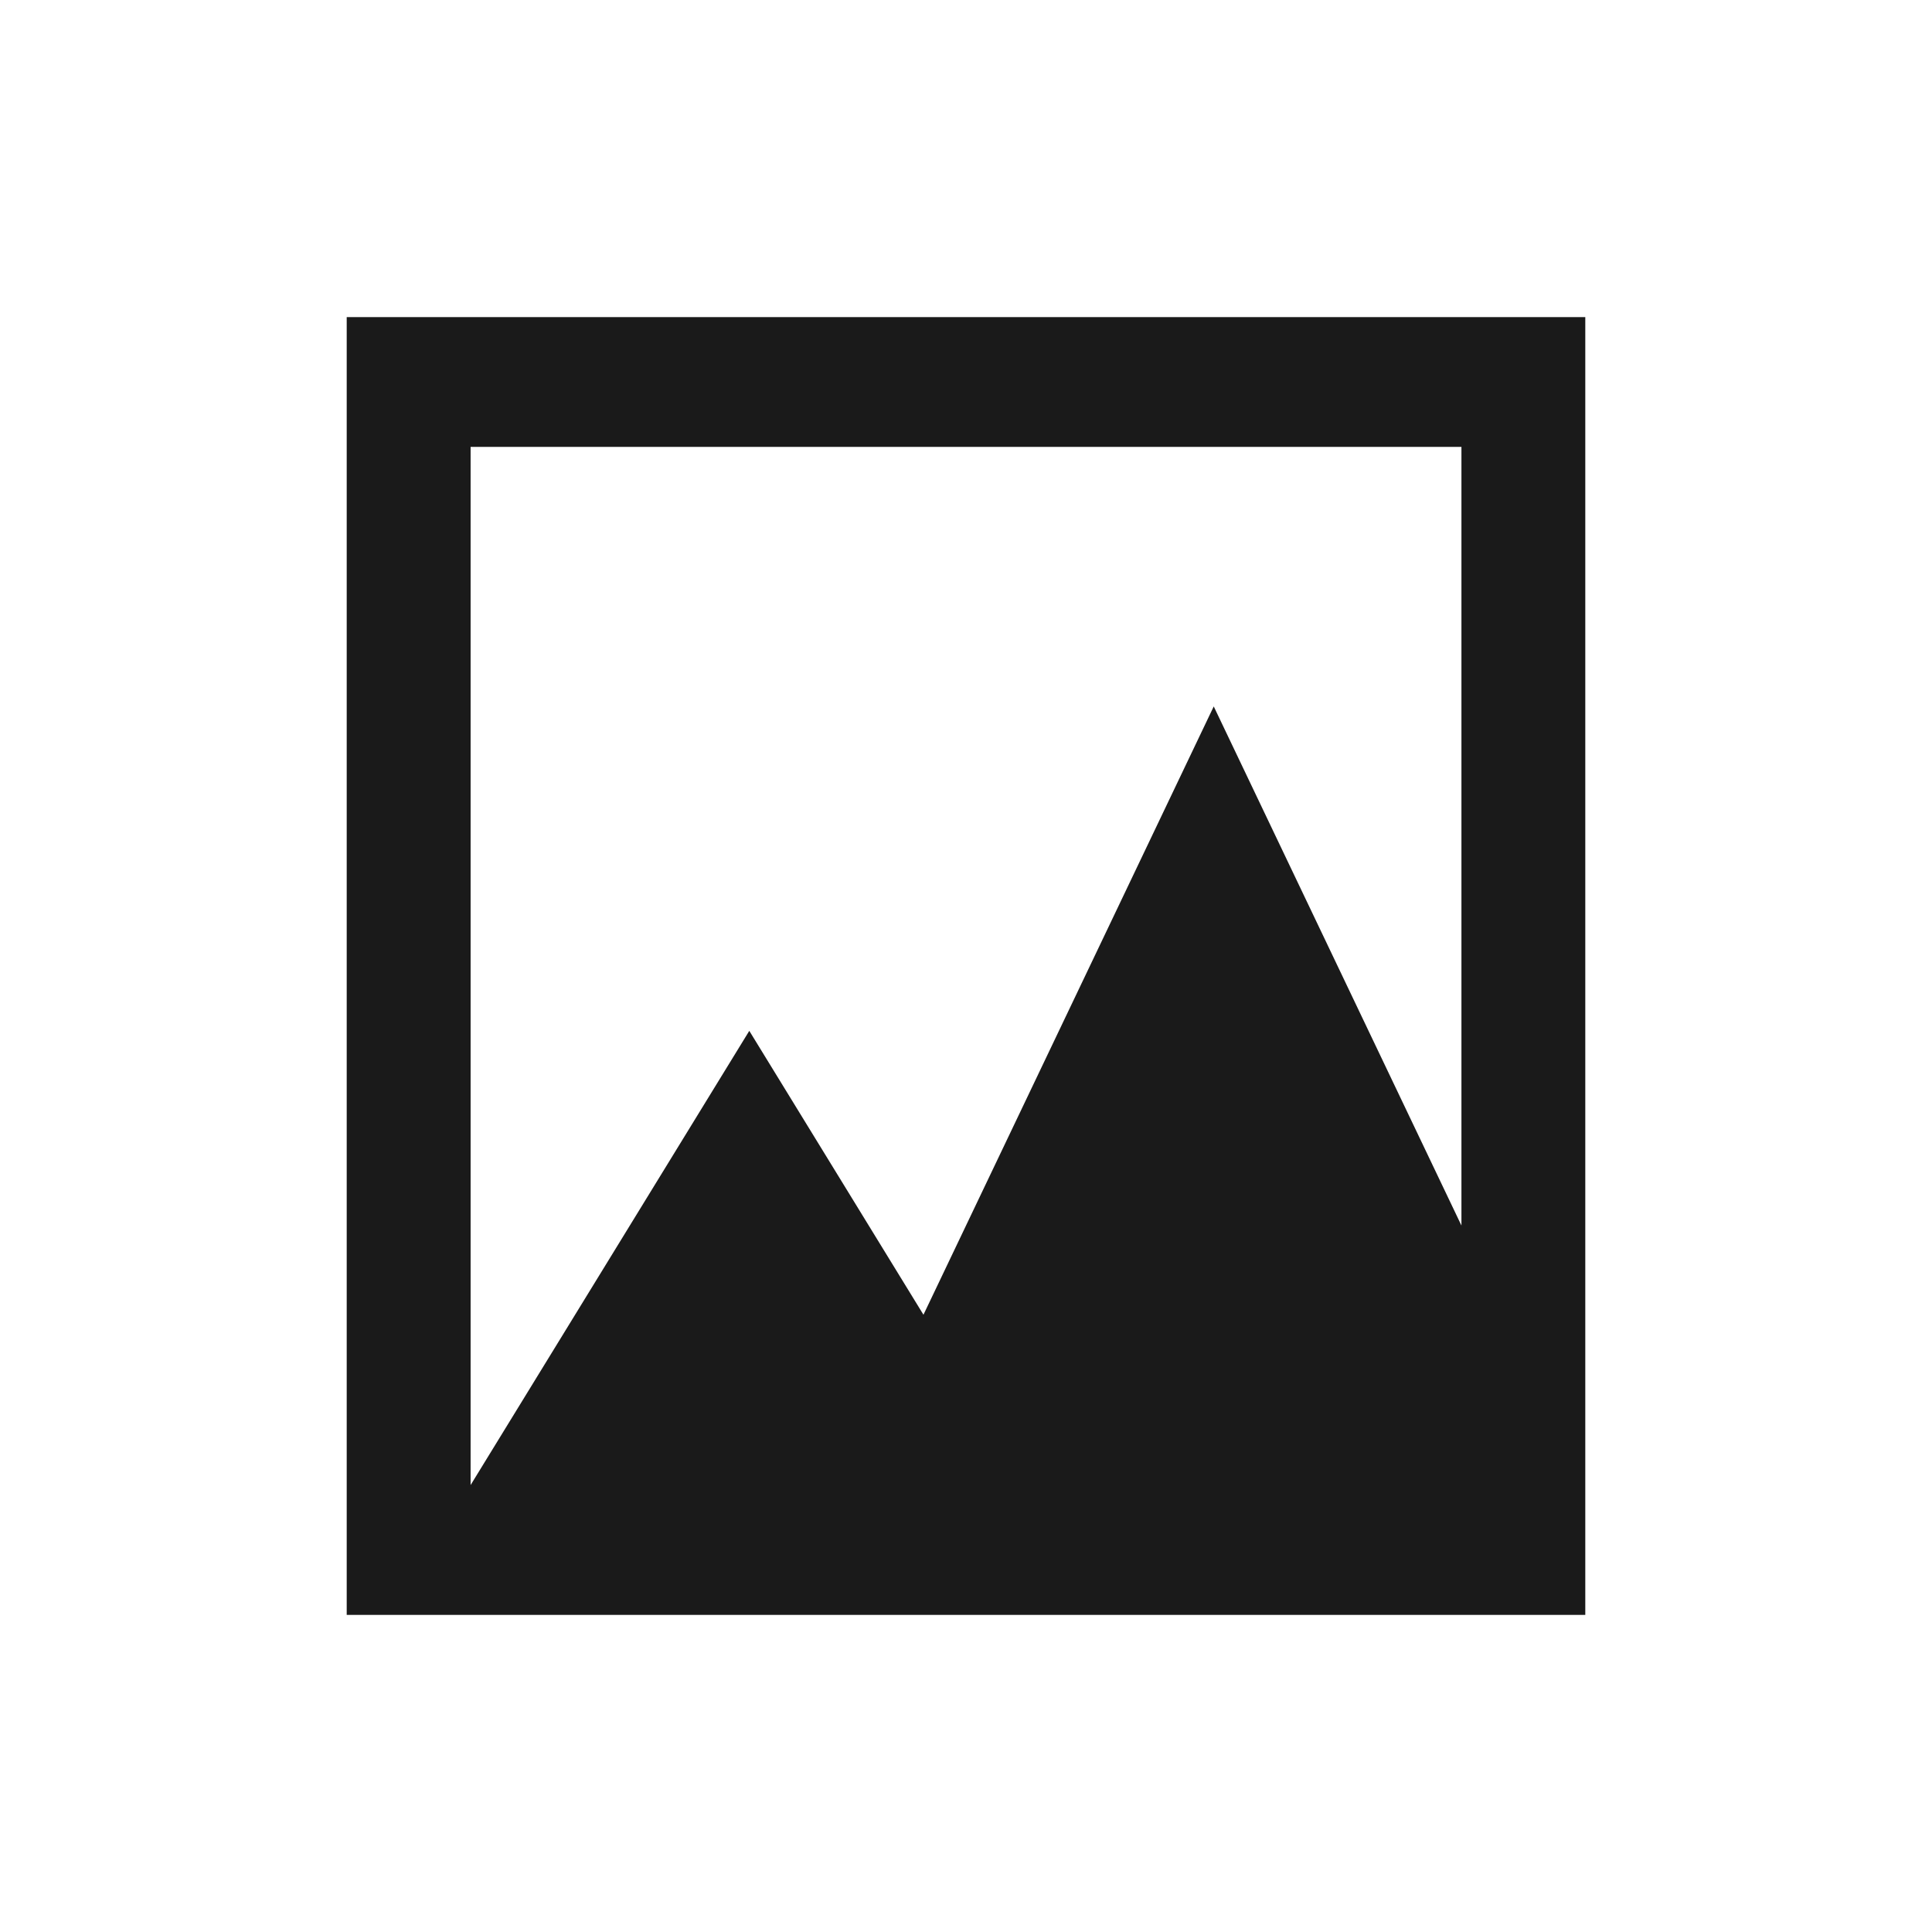
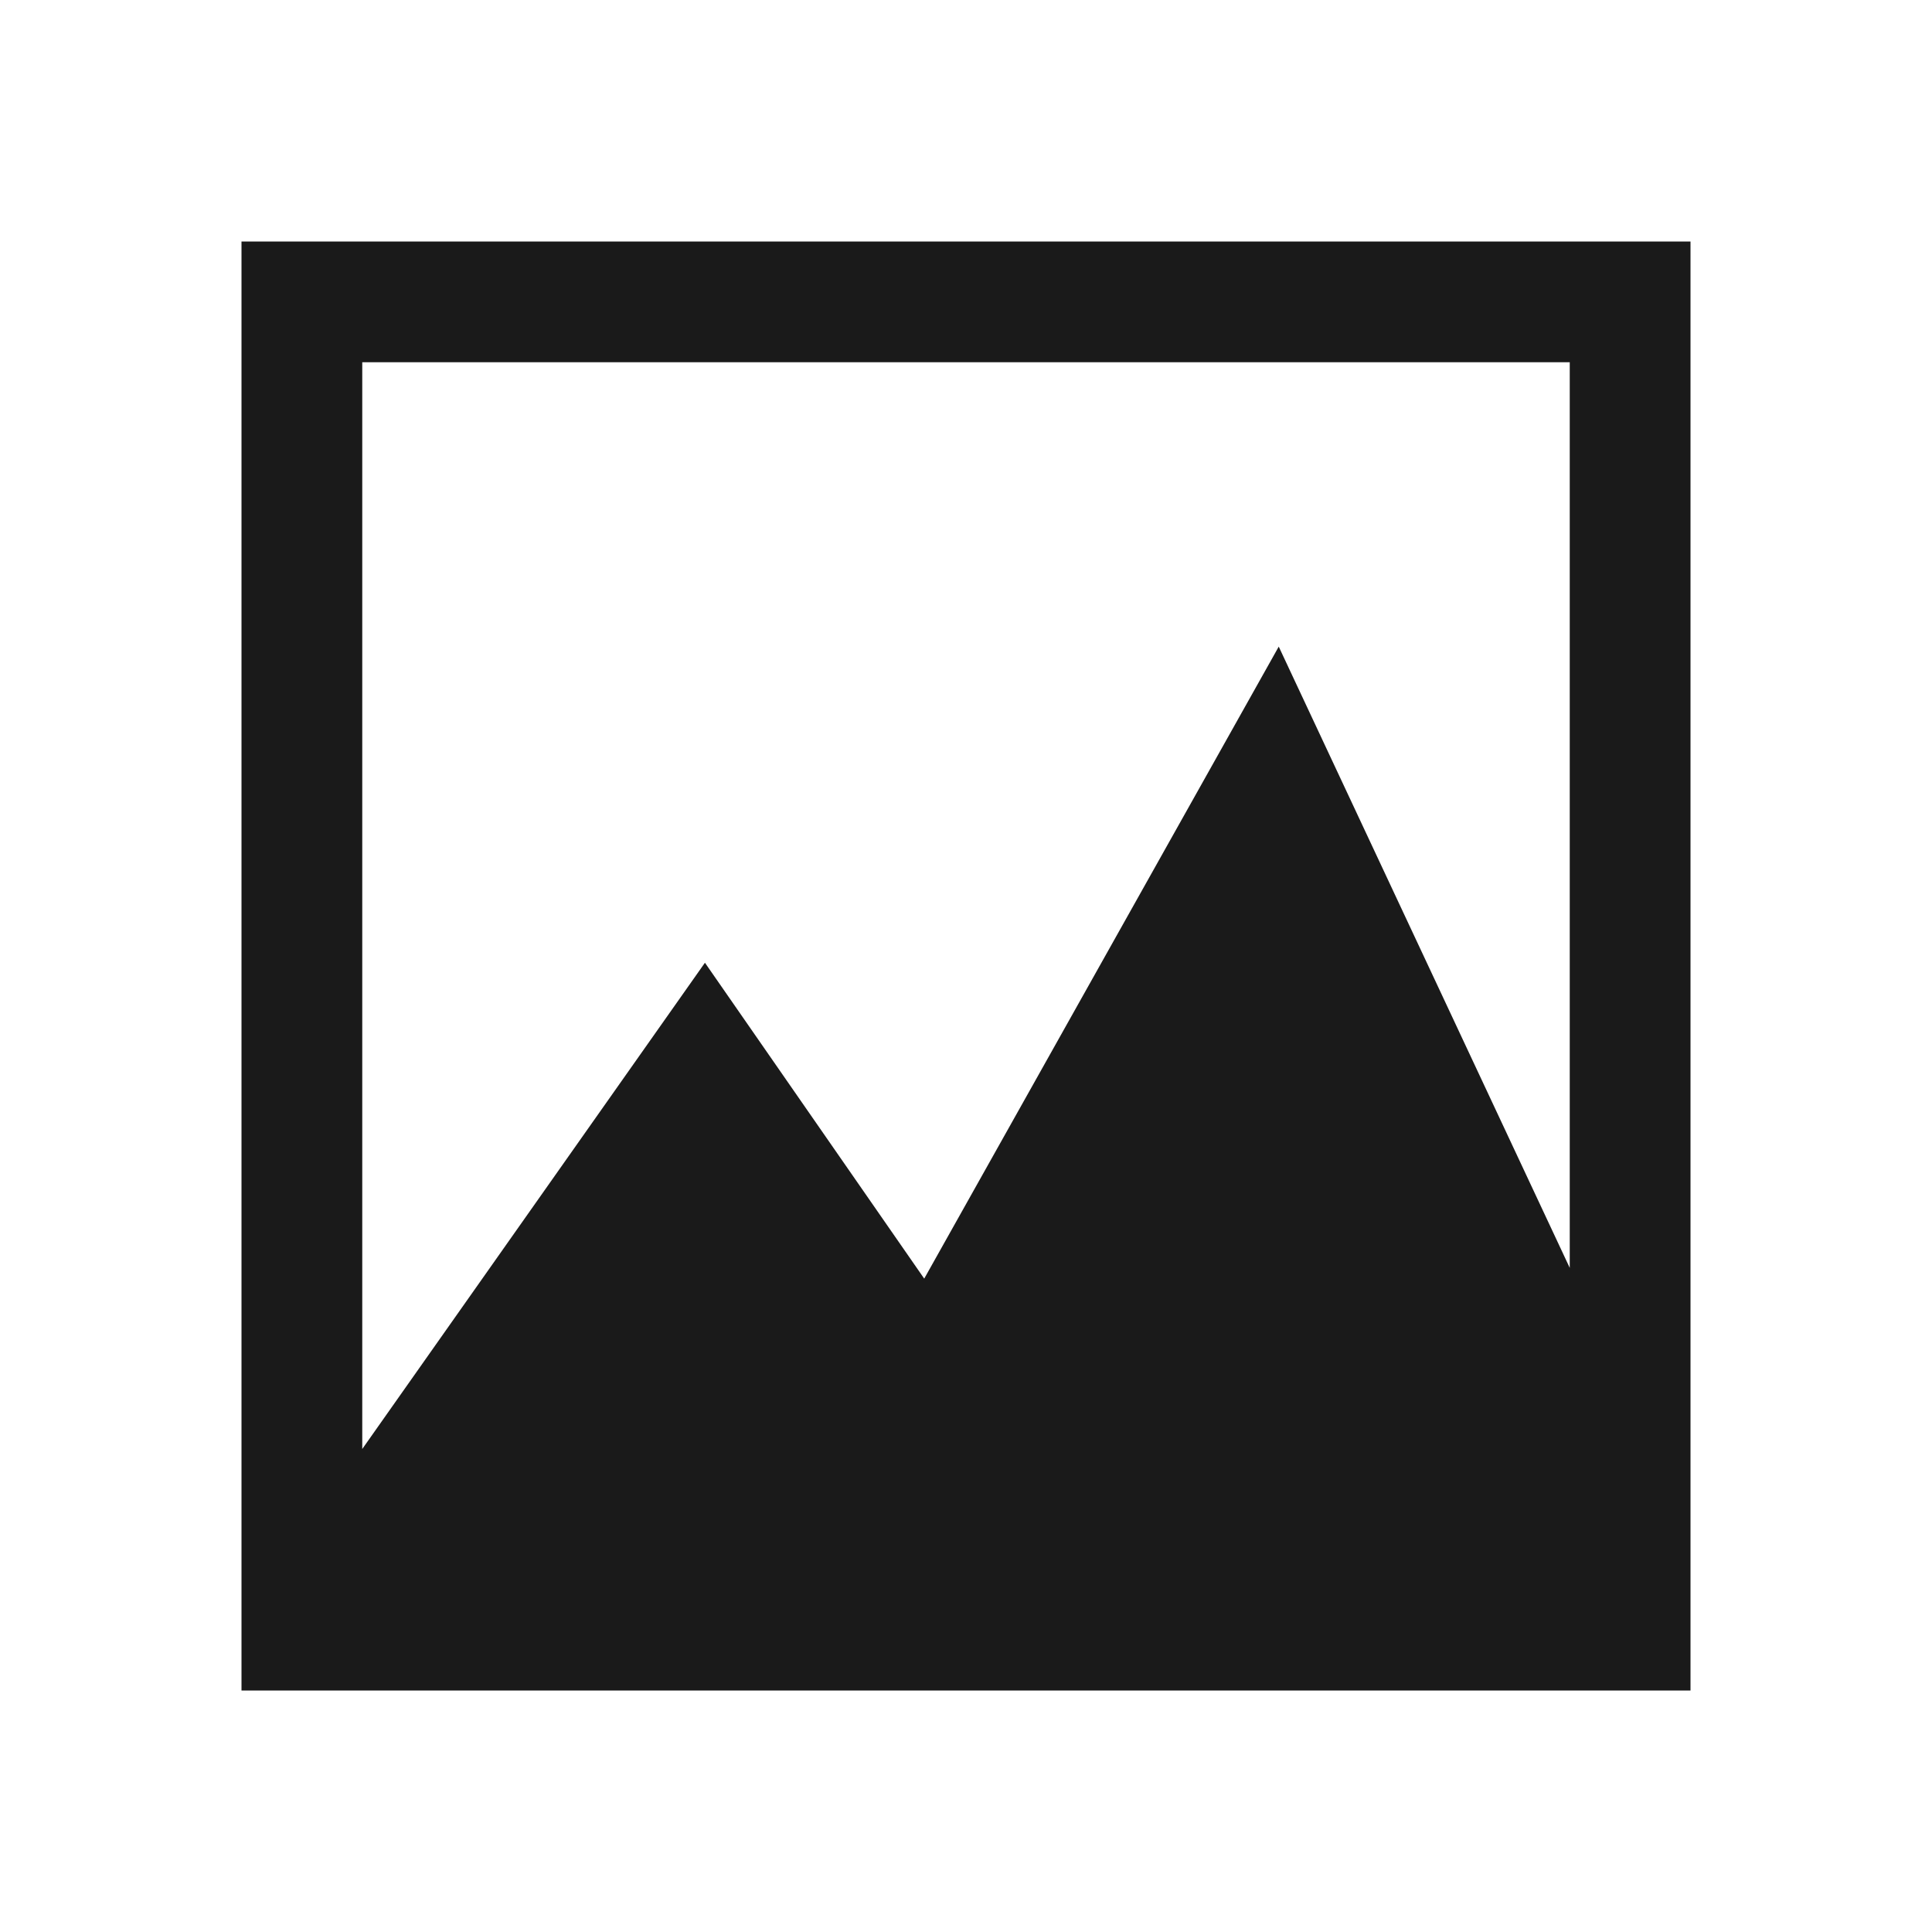
- <svg xmlns="http://www.w3.org/2000/svg" width="48" height="48" id="svg865" version="1.1">
-   <defs id="defs867" />
-   <g id="folderLayer">
-     <path style="fill:#1a1a1a;fill-opacity:1;fill-rule:evenodd;stroke:none" d="m 8.614,7.879 0,32.242 30.772,0 0,-32.242 -30.772,0 z m 3.077,3.224 24.618,0 0,19.345 -6.154,-12.897 -7.212,15.113 -4.327,-7.053 -6.924,11.285 0,-25.793 z" id="folderGlyph-7" />
+ <svg xmlns="http://www.w3.org/2000/svg" width="16" height="16" id="svg4359" version="1.1">
+   <defs id="defs4361">
+     <linearGradient id="linearGradient4103">
+       <stop style="stop-color:#bdecfb;stop-opacity:1" offset="0" id="stop4105" />
+       <stop style="stop-color:#f5feff;stop-opacity:1" offset="1" id="stop4107" />
+     </linearGradient>
+     <linearGradient id="linearGradient4314">
+       <stop style="stop-color:#ff4b00;stop-opacity:1" offset="0" id="stop4316" />
+       <stop style="stop-color:#ff5500;stop-opacity:1" offset="1" id="stop4318" />
+     </linearGradient>
+     <linearGradient id="linearGradient5020-1">
+       <stop id="stop5022-6" offset="0" style="stop-color:#0da8db;stop-opacity:1" />
+       <stop id="stop5024-0" offset="1" style="stop-color:#1fe1fb;stop-opacity:1" />
+     </linearGradient>
+   </defs>
+   <g id="layer1" transform="translate(-3,-29)">
+     <path style="fill:#1a1a1a;fill-opacity:1;fill-rule:evenodd;stroke:none" d="m 5,31 0,12 12,0 0,-12 z m 1,1 10,0 0,7.5 -2.41,-5.145 -2.936,5.234 L 8.838,36.973 6,41 Z" id="folderGlyph-7" />
  </g>
</svg>
